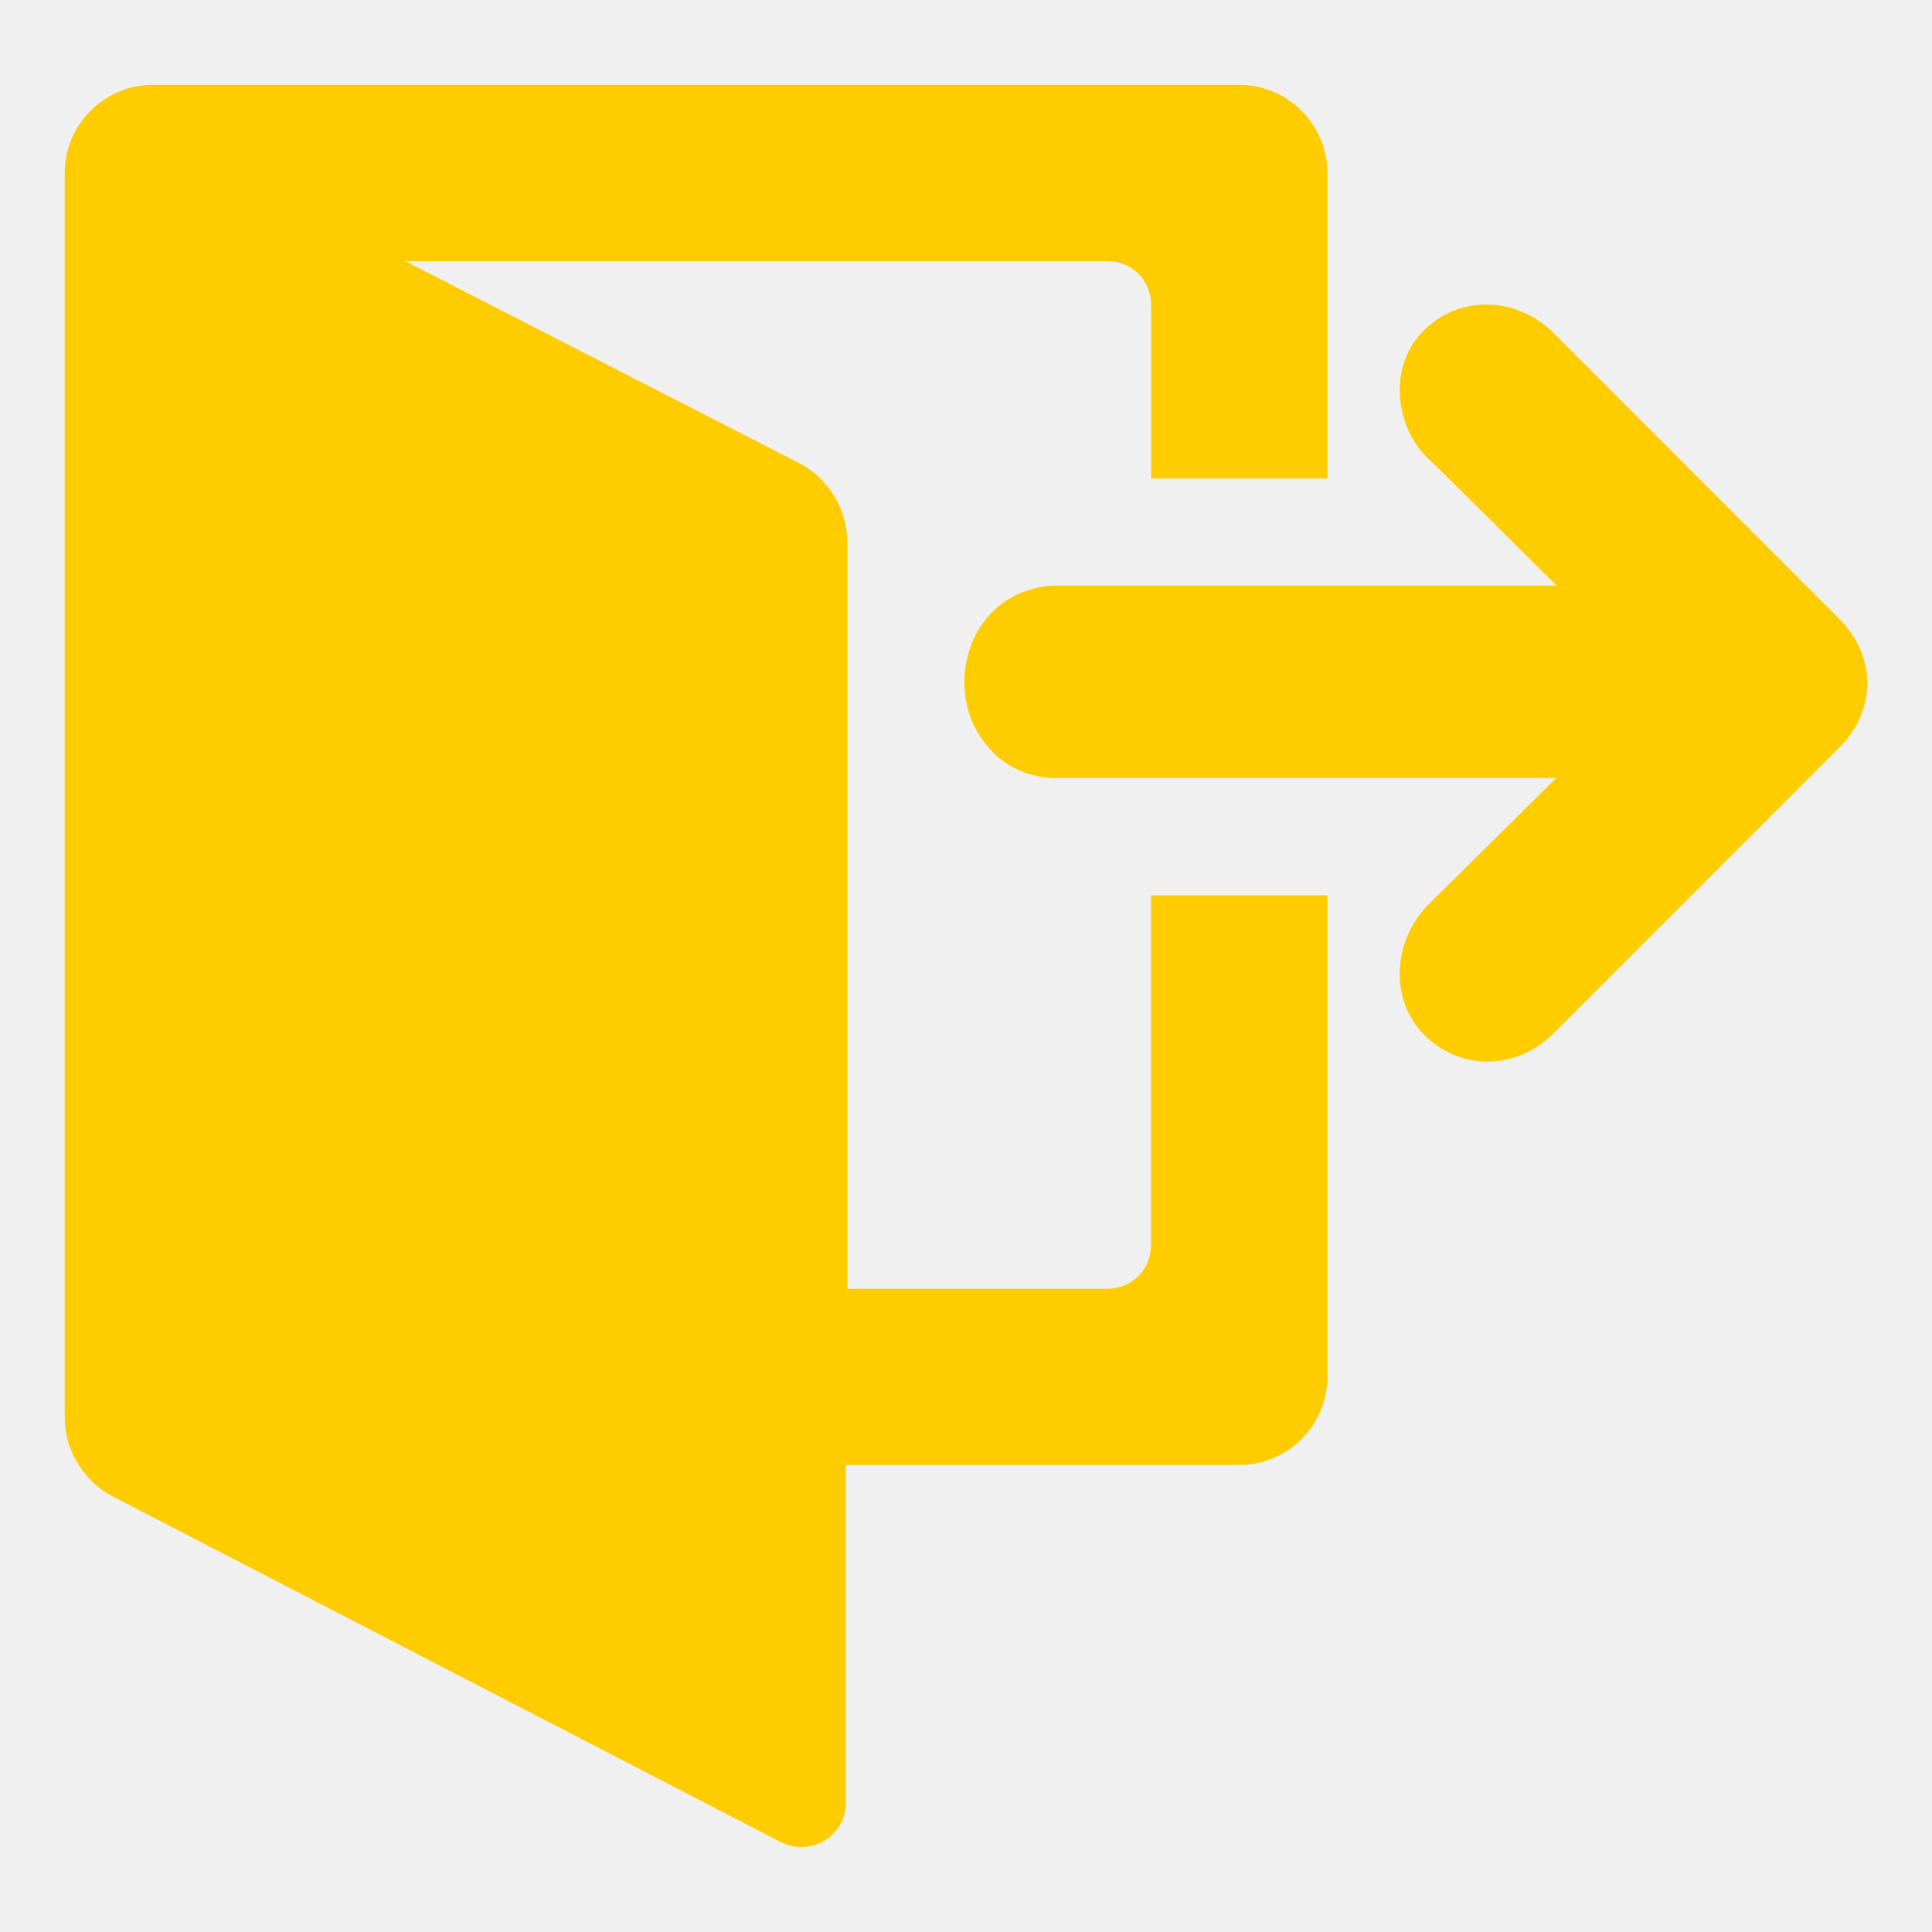
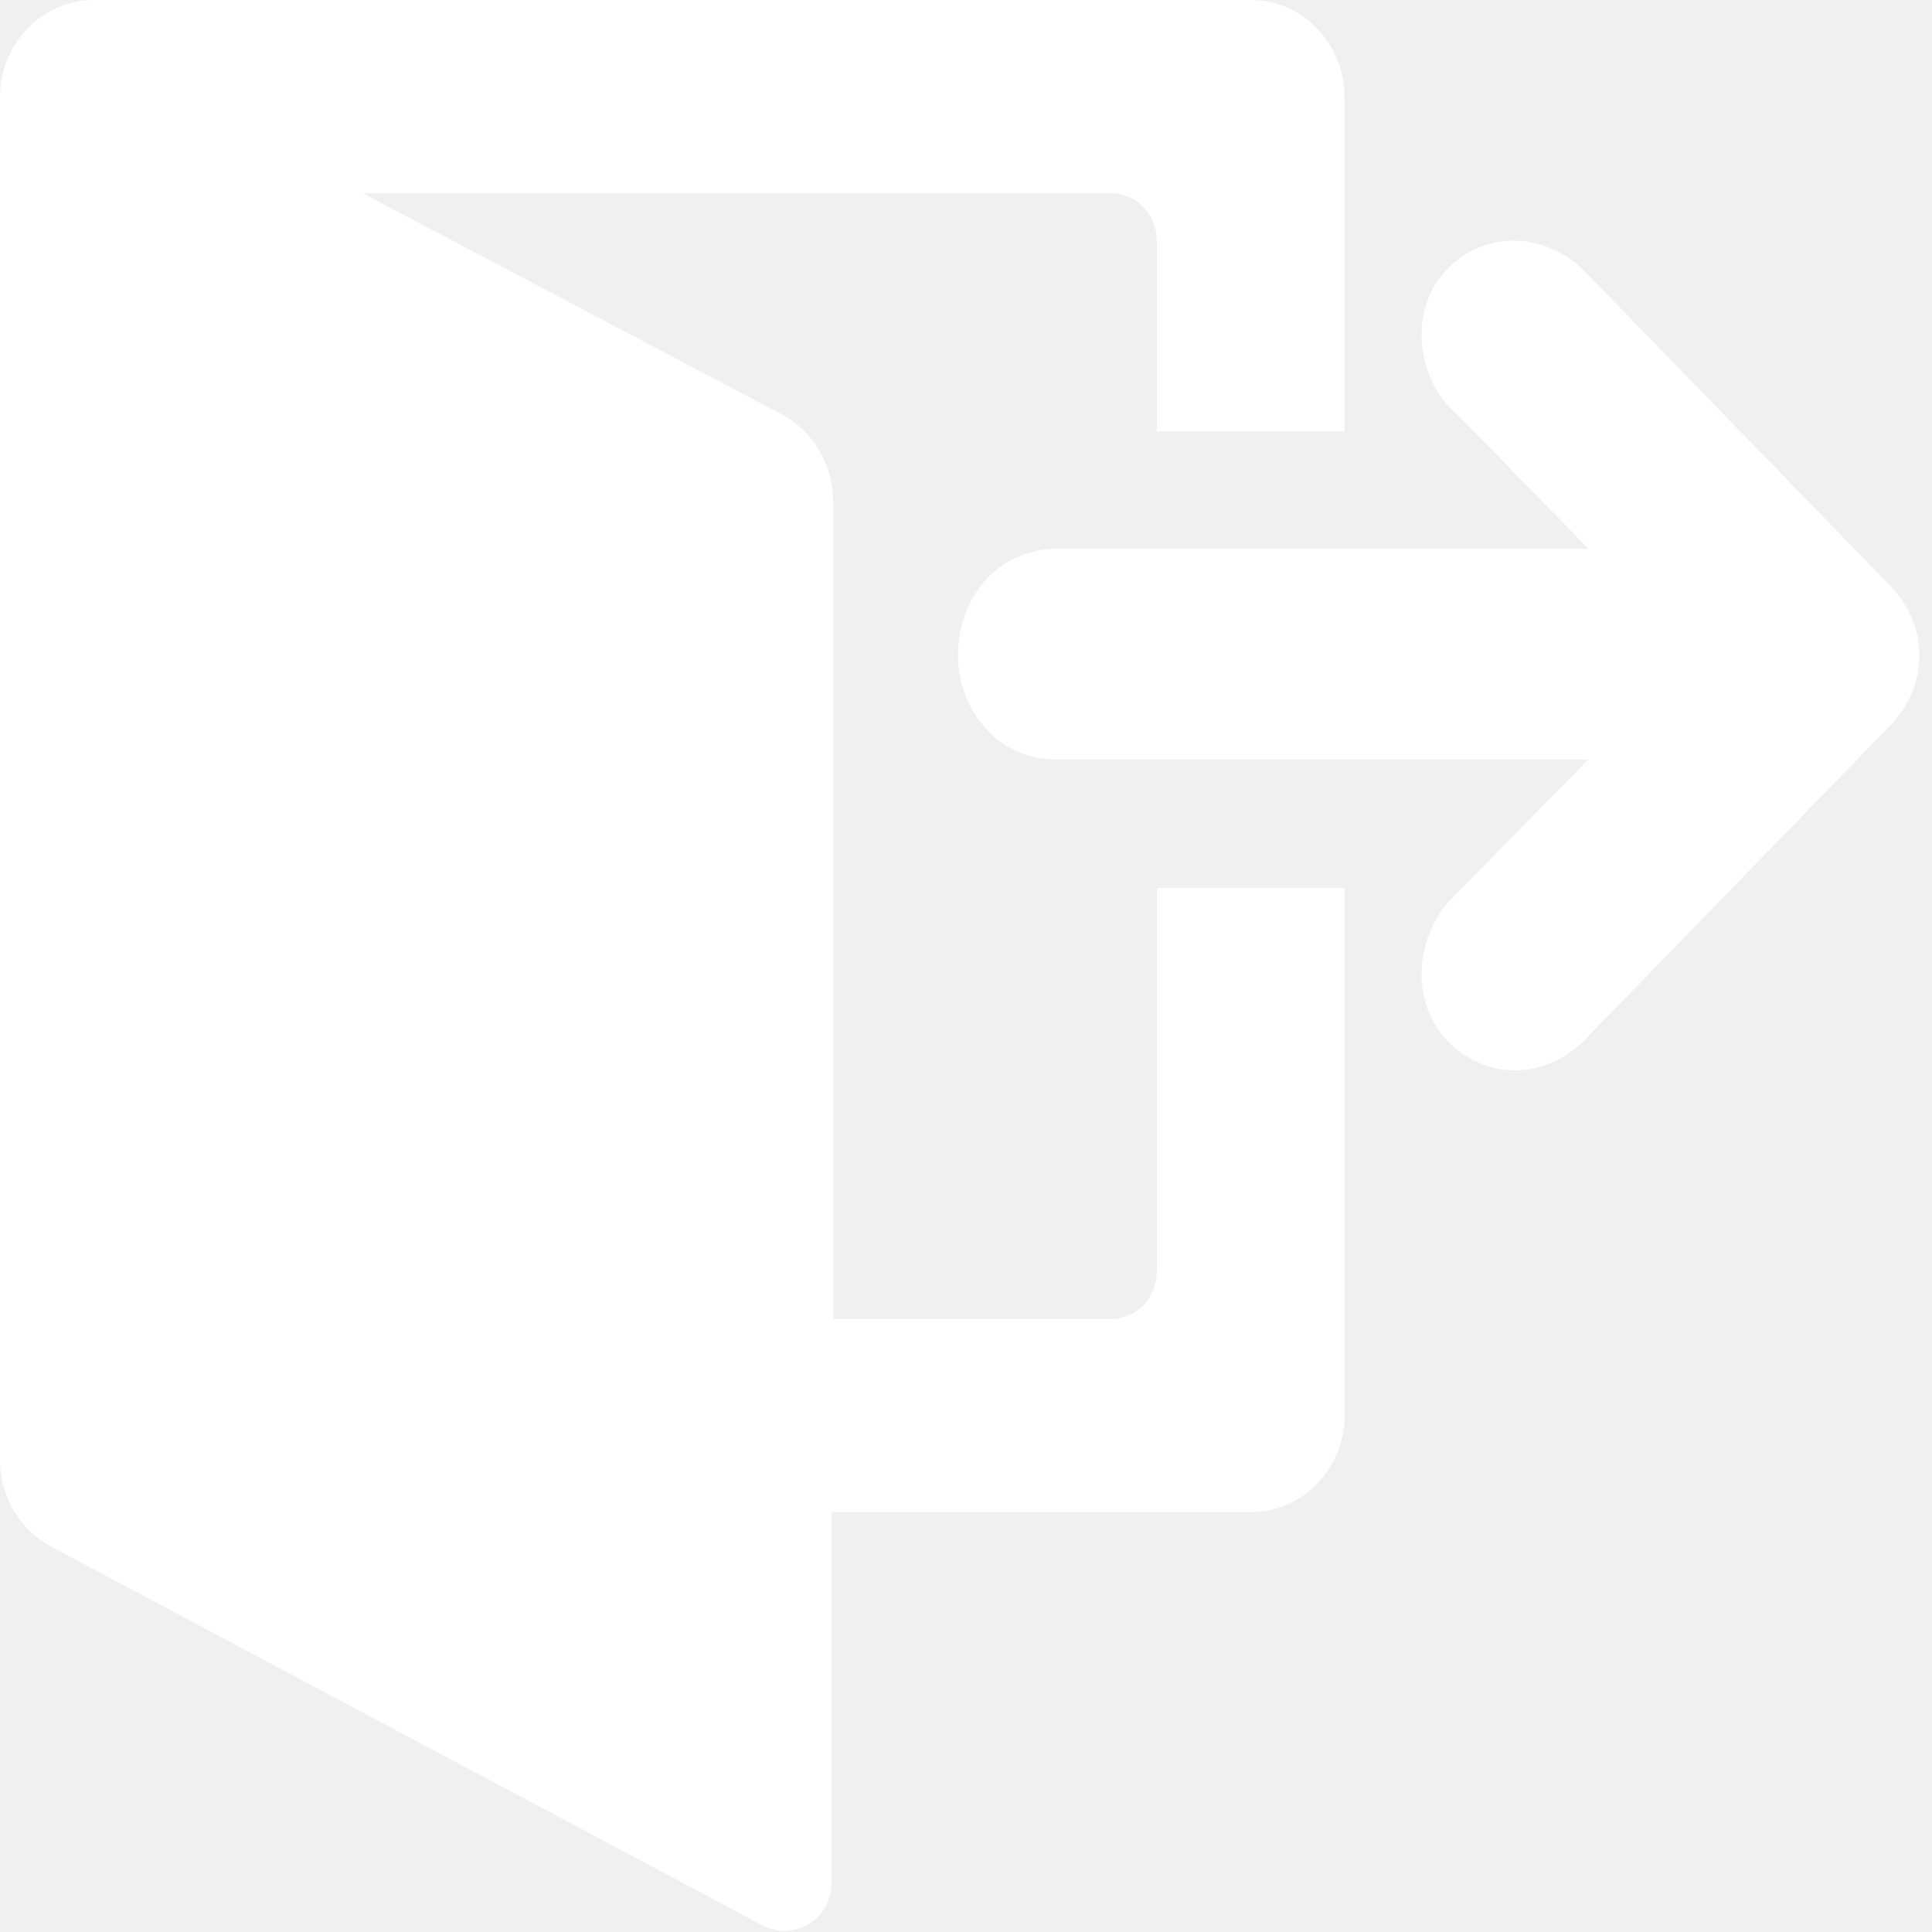
- <svg xmlns="http://www.w3.org/2000/svg" version="1.1" id="Capa_1" x="0px" y="0px" width="50px" height="50px" viewBox="-13 -13 50 50" enable-background="new -13 -13 50 50" xml:space="preserve">
+ <svg xmlns="http://www.w3.org/2000/svg" version="1.1" id="Capa_1" x="0px" y="0px" width="35px" height="35px" viewBox="-5.5 -5.501 35 35" enable-background="new -5.5 -5.501 35 35" xml:space="preserve">
  <g>
-     <path fill="#FFCC00" d="M21.351-0.658v-7.866c0-1.254-1.023-2.28-2.277-2.28H-9.046c-1.253,0.002-2.279,1.026-2.279,2.28v1.481   v29.715v1.024c0,0.838,0.493,1.633,1.215,2.017l17.327,8.965c0.76,0.378,1.671-0.151,1.671-1.026v-8.74h10.186   c1.252,0,2.277-1.022,2.277-2.277V10.17h-4.562v9.042c0,0.647-0.493,1.141-1.139,1.141H8.925V8.649V1.242V1.015   C8.925,0.179,8.431-0.619,7.71-1L-2.51-6.241h18.163c0.646,0,1.139,0.494,1.139,1.139v4.484h4.56V-0.658z" />
-     <path fill="#FFCC00" d="M27.205-4.382l7.406,7.41c0.951,0.951,0.951,2.356,0,3.307l-7.406,7.409   c-0.951,0.949-2.396,0.987-3.345,0.04c-0.913-0.911-0.802-2.432,0.076-3.344l3.341-3.306H14.323c-0.646,0-1.294-0.267-1.711-0.76   c-1.063-1.139-0.799-3.153,0.568-3.914c0.344-0.191,0.763-0.305,1.143-0.305H27.28c0,0-3.307-3.307-3.344-3.307   c-0.874-0.874-0.989-2.432-0.076-3.306C24.771-5.369,26.254-5.332,27.205-4.382z" />
+     <path fill="#FFFFFF" d="M18.856,2.281v-6.033c0-0.962-0.763-1.749-1.698-1.749h-20.96C-4.735-5.499-5.5-4.714-5.5-3.752v1.136   v22.791v0.786c0,0.644,0.367,1.253,0.906,1.546l12.916,6.876c0.566,0.29,1.246-0.115,1.246-0.787v-6.703h7.592   c0.933,0,1.698-0.783,1.698-1.747v-9.56h-3.401v6.935c0,0.496-0.367,0.875-0.849,0.875H9.593V9.419V3.738V3.564   c0-0.642-0.368-1.254-0.905-1.545L1.07-2.001h13.539c0.481,0,0.849,0.379,0.849,0.874v3.439h3.399L18.856,2.281L18.856,2.281z" />
+     <path fill="#FFFFFF" d="M23.219-0.575l5.521,5.683c0.708,0.729,0.708,1.807,0,2.537l-5.521,5.683   c-0.709,0.728-1.786,0.757-2.493,0.031c-0.68-0.699-0.598-1.865,0.057-2.565l2.49-2.536h-9.655c-0.481,0-0.964-0.204-1.275-0.582   c-0.793-0.874-0.596-2.418,0.423-3.002c0.256-0.146,0.568-0.234,0.852-0.234h9.657c0,0-2.463-2.536-2.491-2.536   c-0.652-0.671-0.737-1.866-0.057-2.536C21.405-1.333,22.51-1.304,23.219-0.575z" />
  </g>
</svg>
